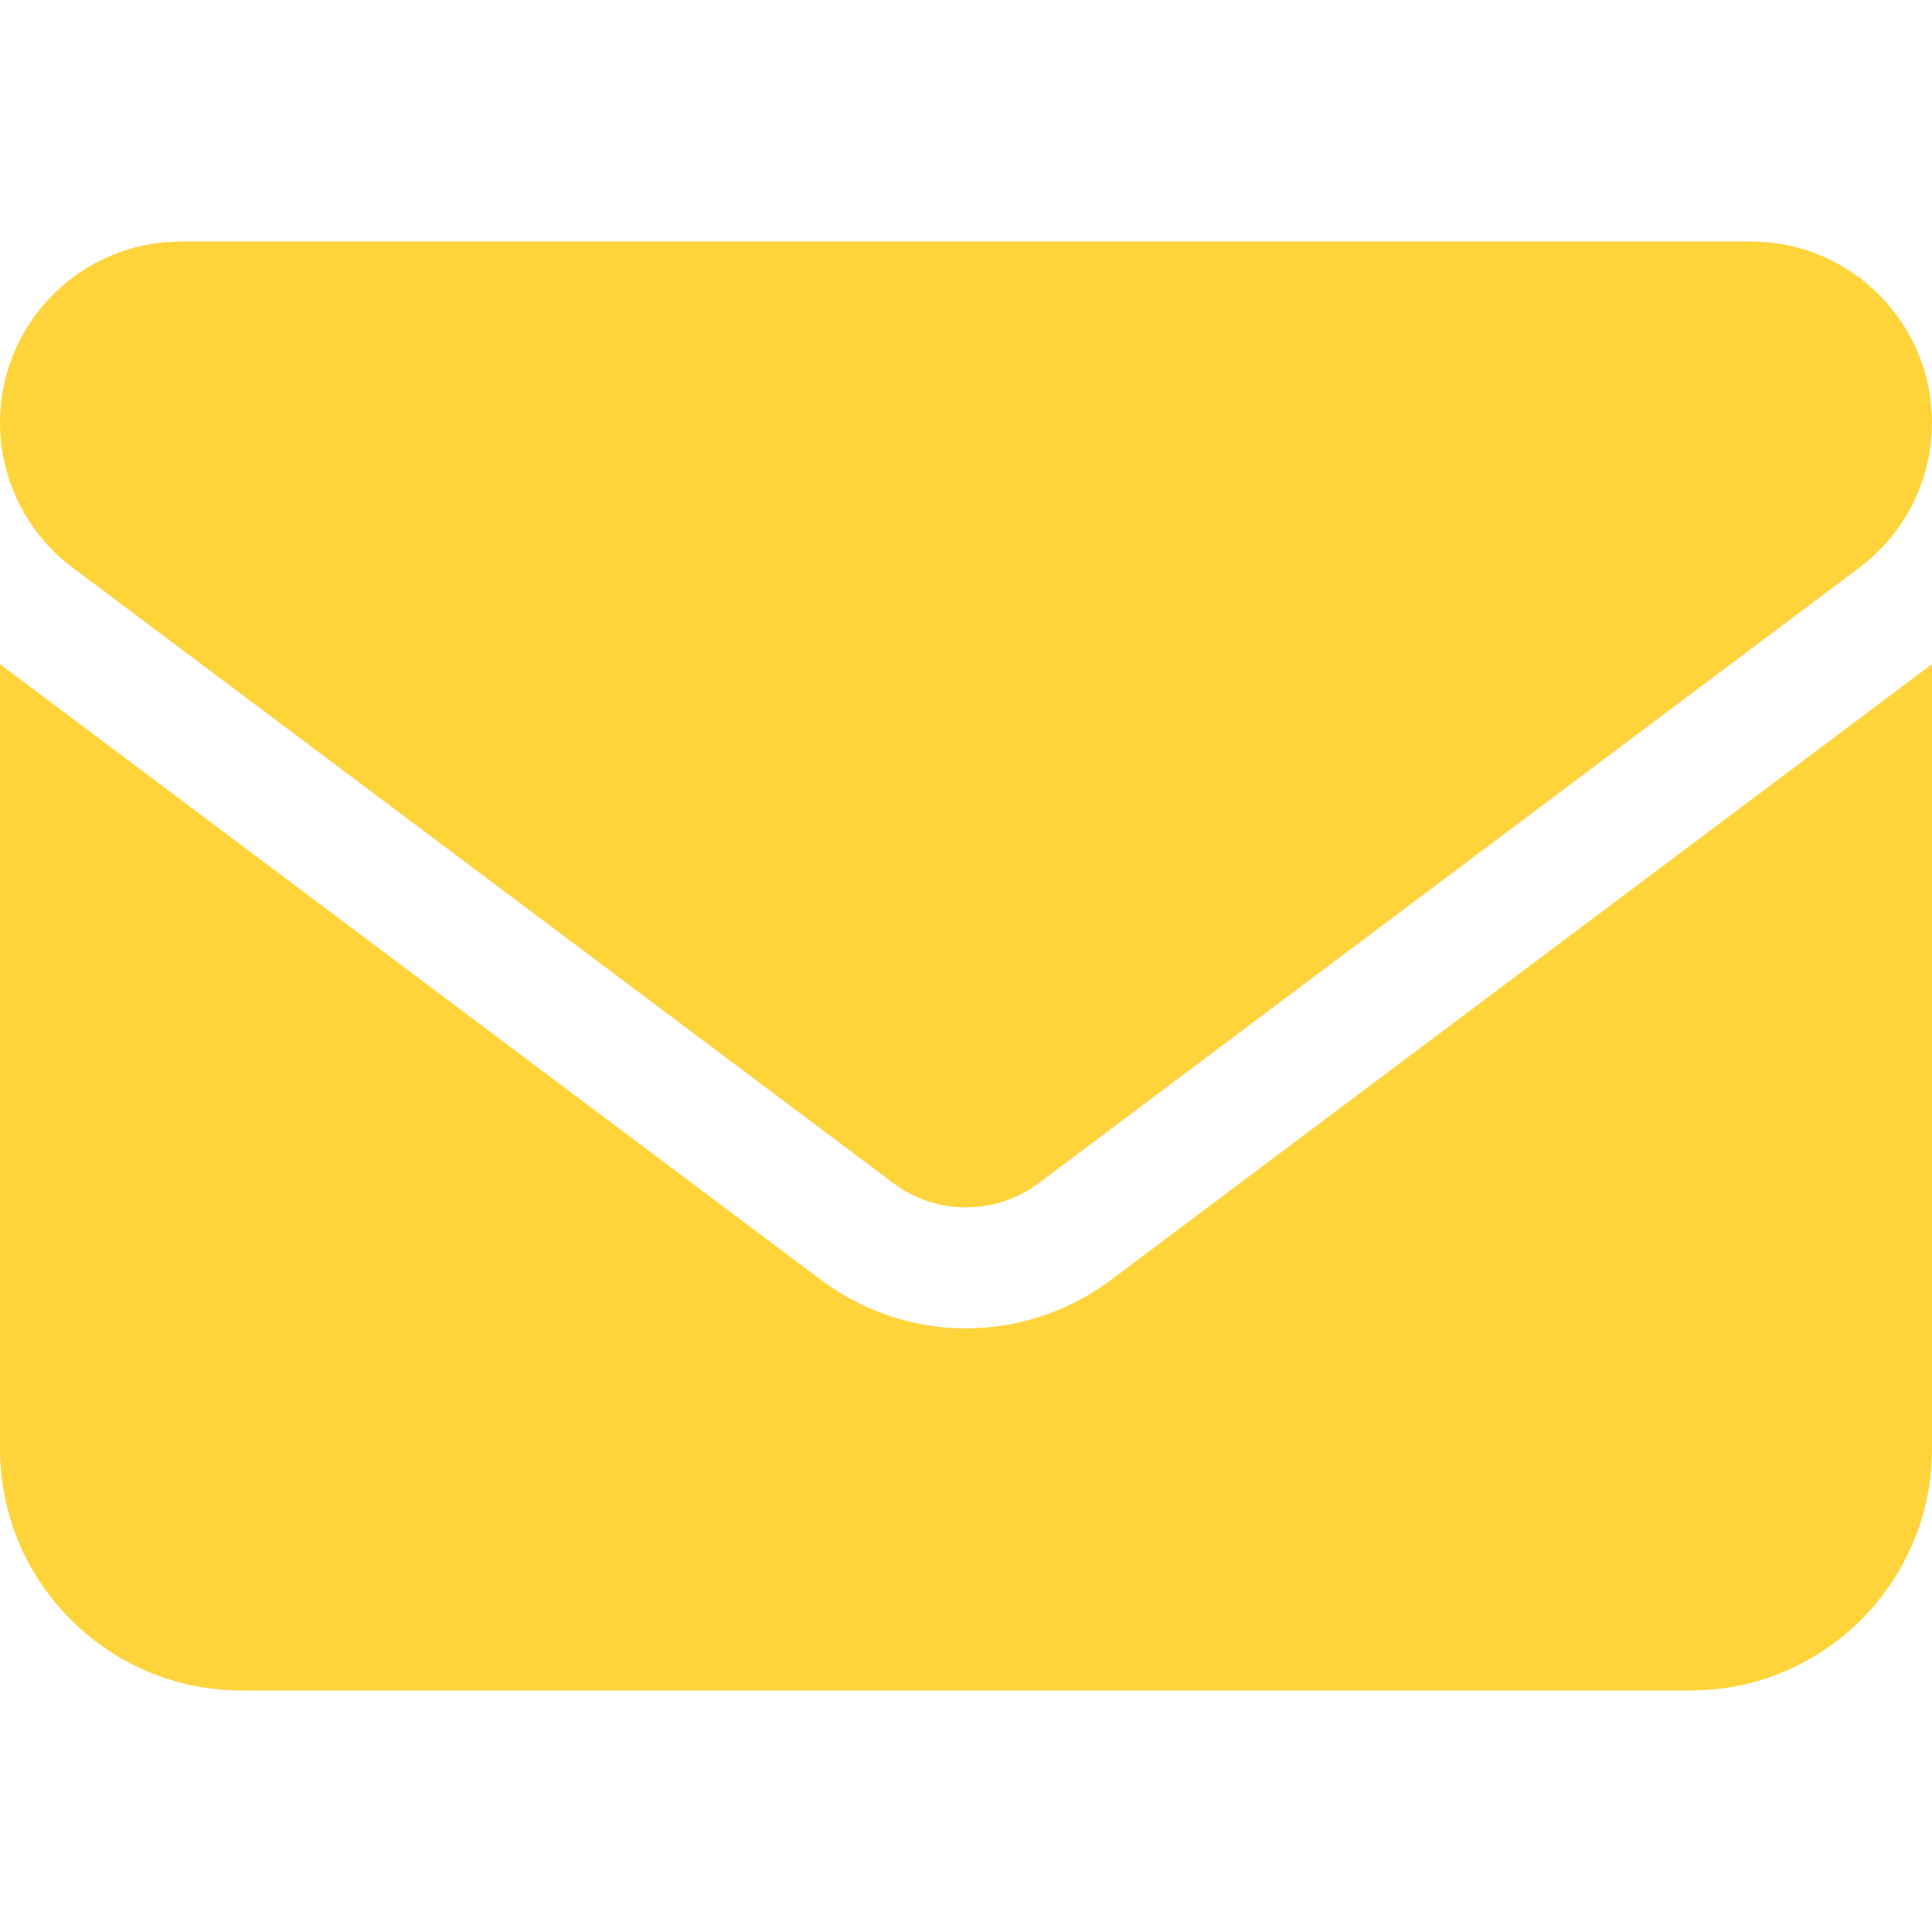
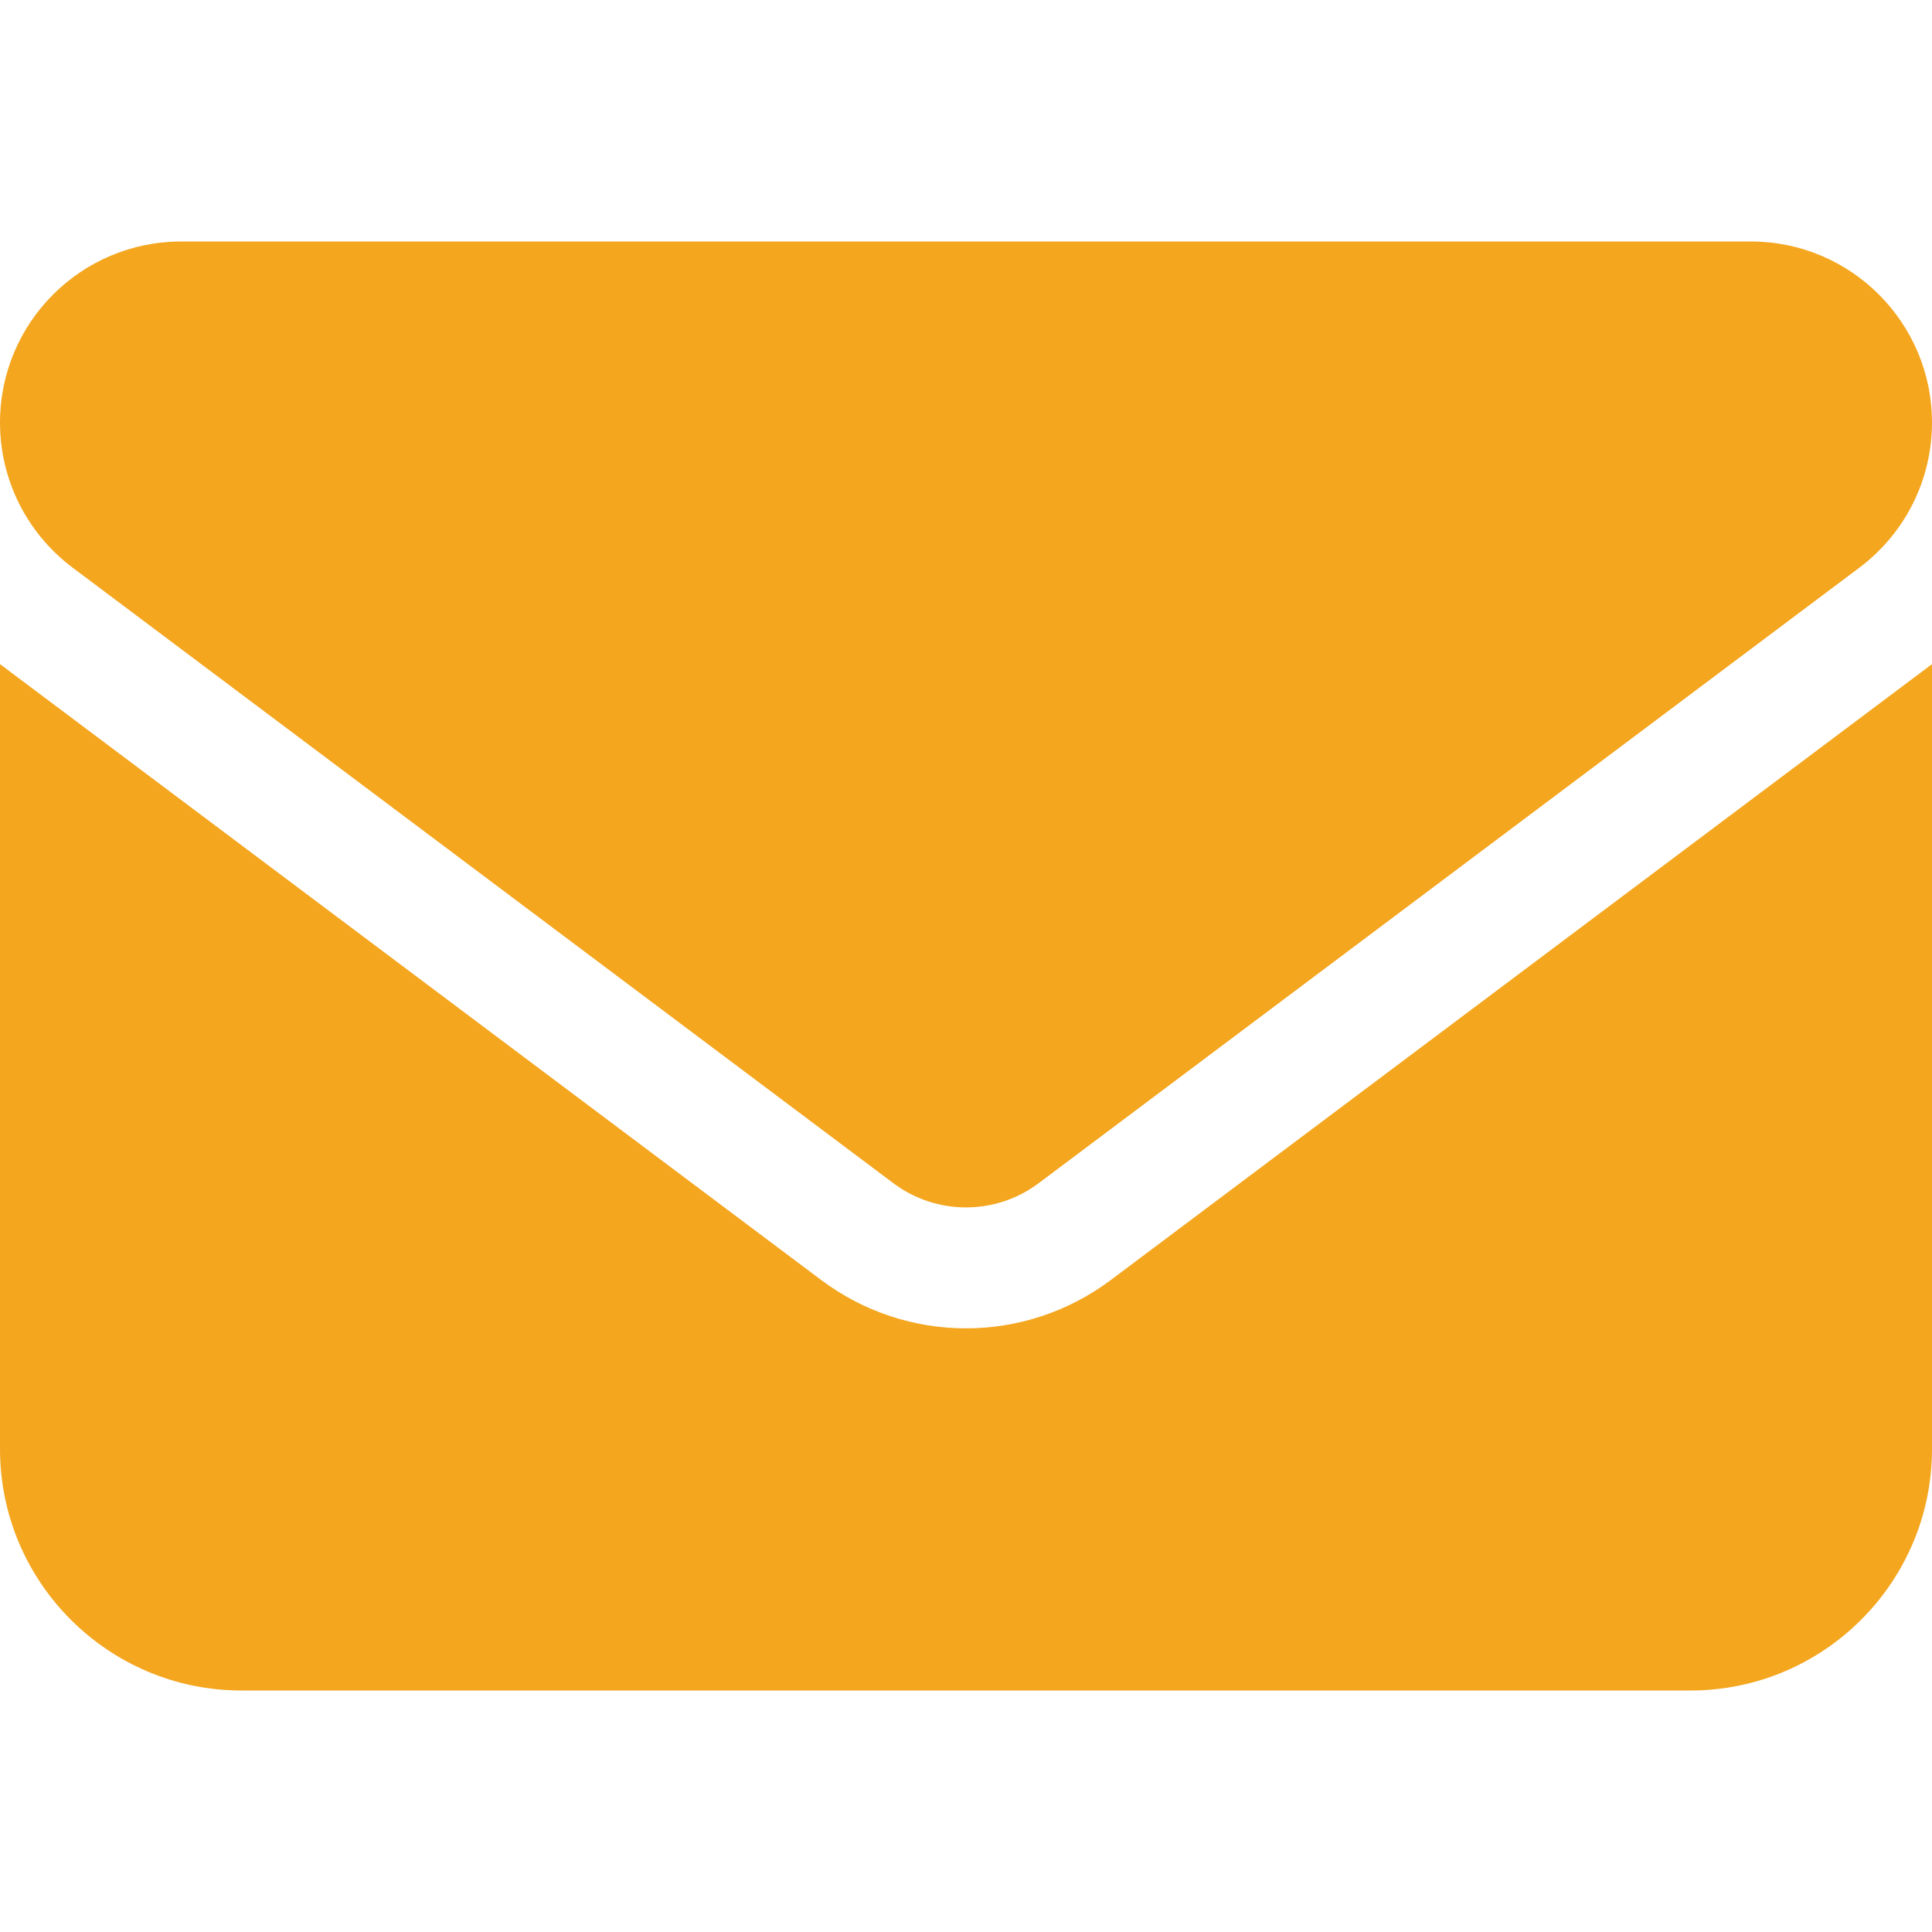
- <svg xmlns="http://www.w3.org/2000/svg" height="32" width="32" viewBox="0 0 512 512">
-   <path fill="#FFD43B" d="M48 64C21.5 64 0 85.5 0 112c0 15.1 7.1 29.3 19.2 38.4L236.8 313.6c11.4 8.5 27 8.5 38.4 0L492.8 150.4c12.1-9.1 19.2-23.3 19.2-38.4c0-26.5-21.5-48-48-48L48 64zM0 176L0 384c0 35.3 28.7 64 64 64l384 0c35.3 0 64-28.7 64-64l0-208L294.4 339.2c-22.8 17.1-54 17.1-76.8 0L0 176z" />
+ <svg xmlns="http://www.w3.org/2000/svg" height="24" width="24" viewBox="0 0 512 512">
+   <path fill="#f4a61f" d="M48 64C21.5 64 0 85.5 0 112c0 15.1 7.1 29.3 19.2 38.4L236.8 313.6c11.4 8.5 27 8.5 38.4 0L492.8 150.4c12.1-9.1 19.2-23.3 19.2-38.4c0-26.5-21.5-48-48-48L48 64zM0 176L0 384c0 35.3 28.7 64 64 64l384 0c35.3 0 64-28.7 64-64l0-208L294.4 339.2c-22.8 17.1-54 17.1-76.8 0L0 176z" />
</svg>
